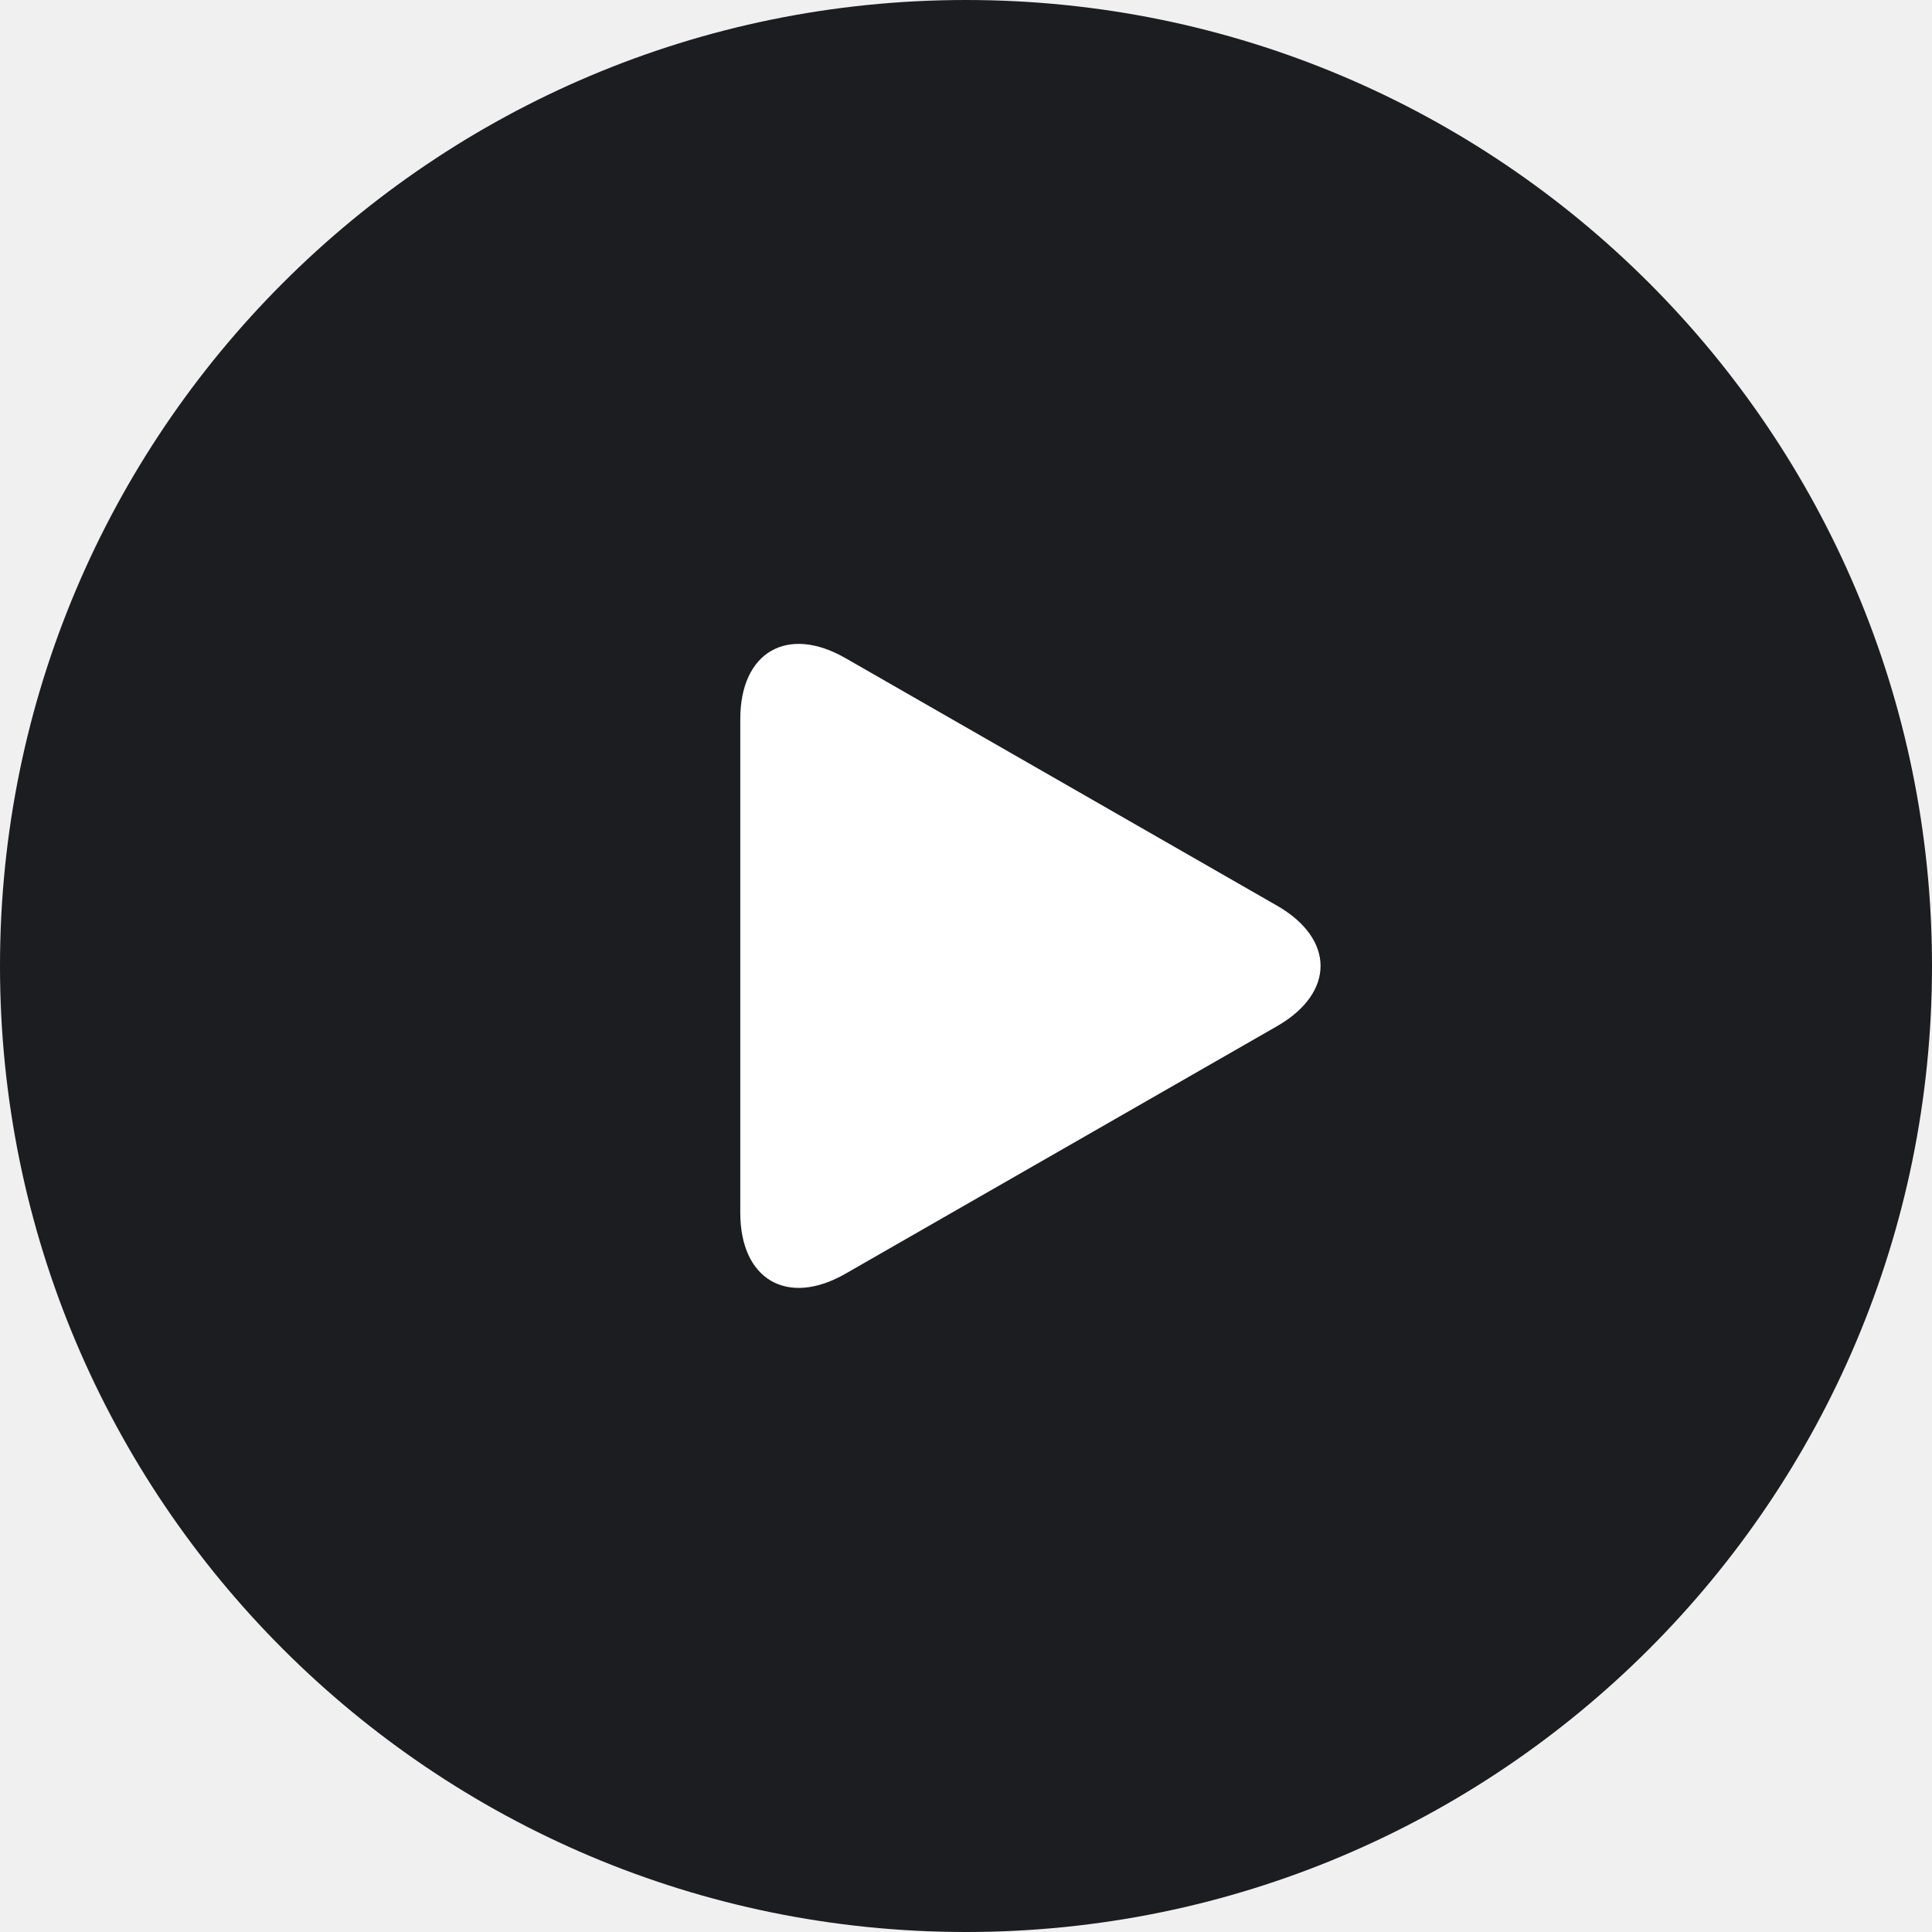
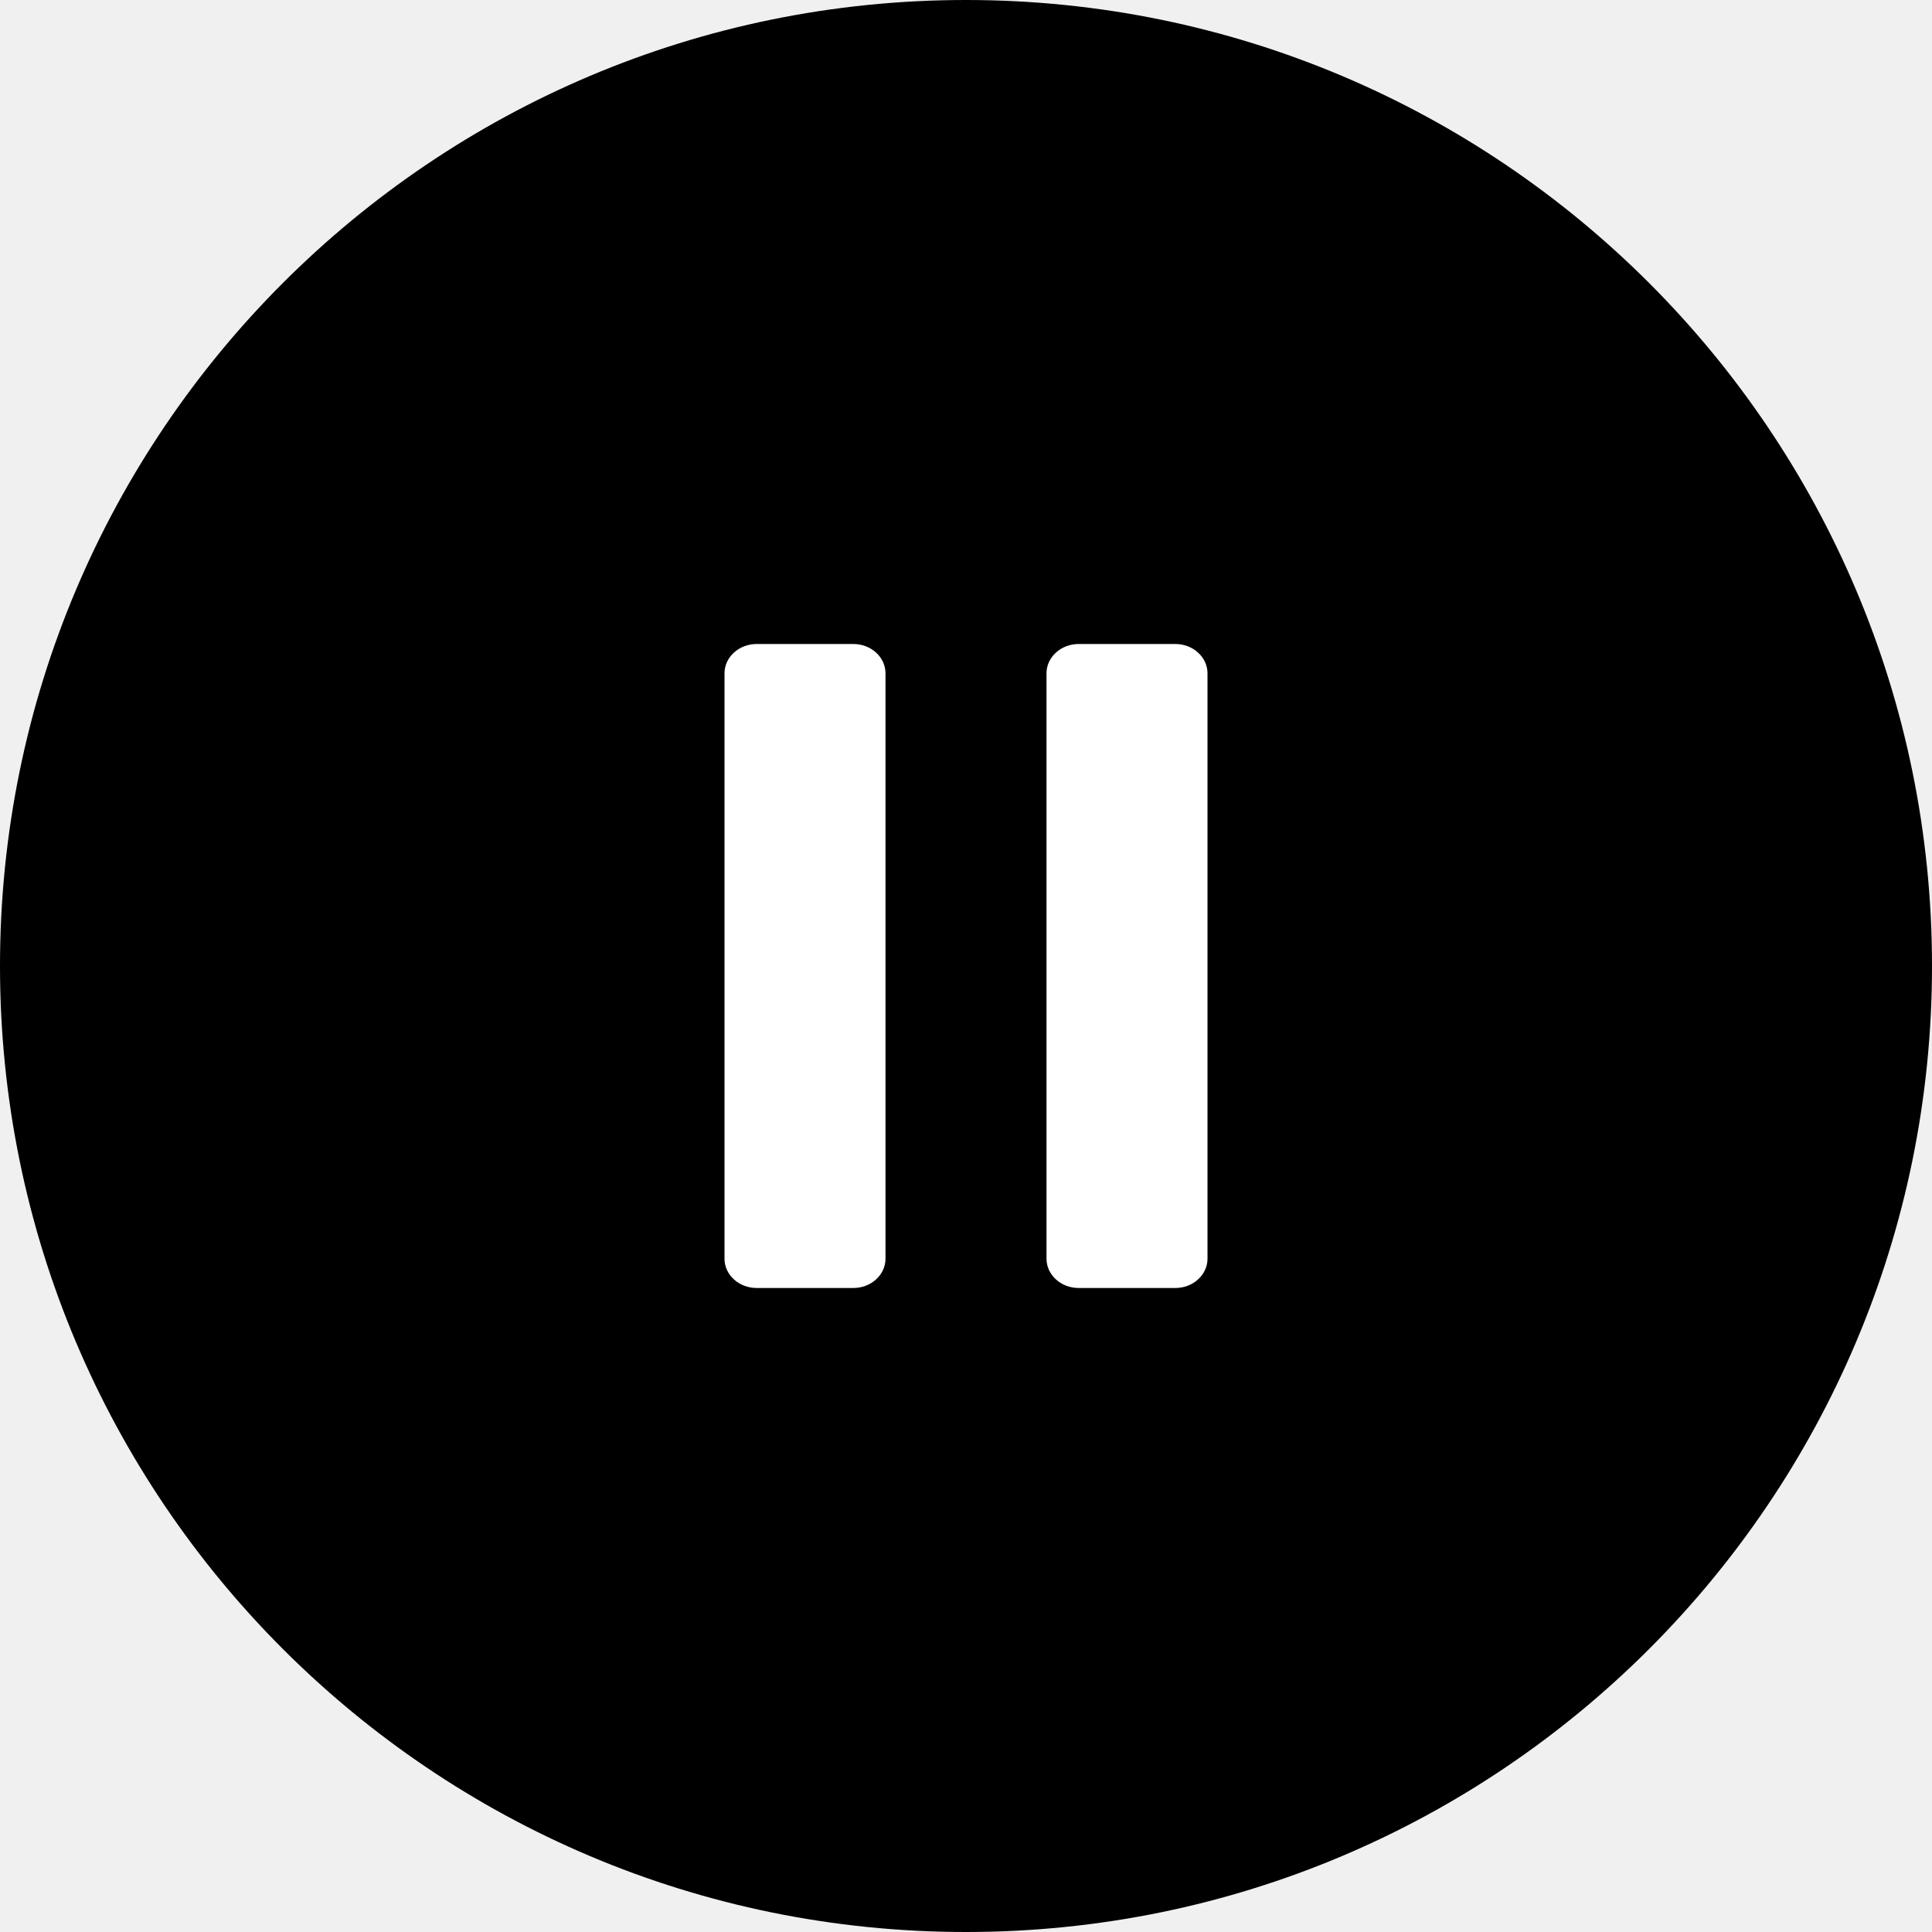
- <svg xmlns="http://www.w3.org/2000/svg" viewBox="0 0 24 24" fill="#1B1D21">
+ <svg xmlns="http://www.w3.org/2000/svg" viewBox="0 0 24 24">
  <circle cx="12" cy="12" r="12" />
-   <g clip-path="url(#clip0_11110_95008)">
-     <path d="M10.502 8.175C9.781 7.761 9.196 8.1 9.196 8.932V15.065C9.196 15.897 9.781 16.236 10.502 15.823L15.863 12.748C16.585 12.334 16.585 11.664 15.863 11.25L10.502 8.175Z" fill="white" />
-   </g>
-   <defs>
-     <clipPath id="clip0_11110_95008">
-       <rect width="8" height="8" fill="white" transform="translate(8.79988 8.00031)" />
-     </clipPath>
-   </defs>
+   <path d="M10.6 16H9.4C9.294 16 9.192 15.962 9.117 15.893C9.042 15.825 9 15.733 9 15.636V8.364C9 8.267 9.042 8.175 9.117 8.107C9.192 8.038 9.294 8 9.4 8H10.6C10.706 8 10.808 8.038 10.883 8.107C10.958 8.175 11 8.267 11 8.364V15.636C11 15.733 10.958 15.825 10.883 15.893C10.808 15.962 10.706 16 10.6 16Z" fill="white" />
+   <path d="M14.6 16H13.4C13.294 16 13.192 15.962 13.117 15.893C13.042 15.825 13 15.733 13 15.636V8.364C13 8.267 13.042 8.175 13.117 8.107C13.192 8.038 13.294 8 13.4 8H14.6C14.706 8 14.808 8.038 14.883 8.107C14.958 8.175 15 8.267 15 8.364V15.636C15 15.733 14.958 15.825 14.883 15.893C14.808 15.962 14.706 16 14.6 16Z" fill="white" />
</svg>
